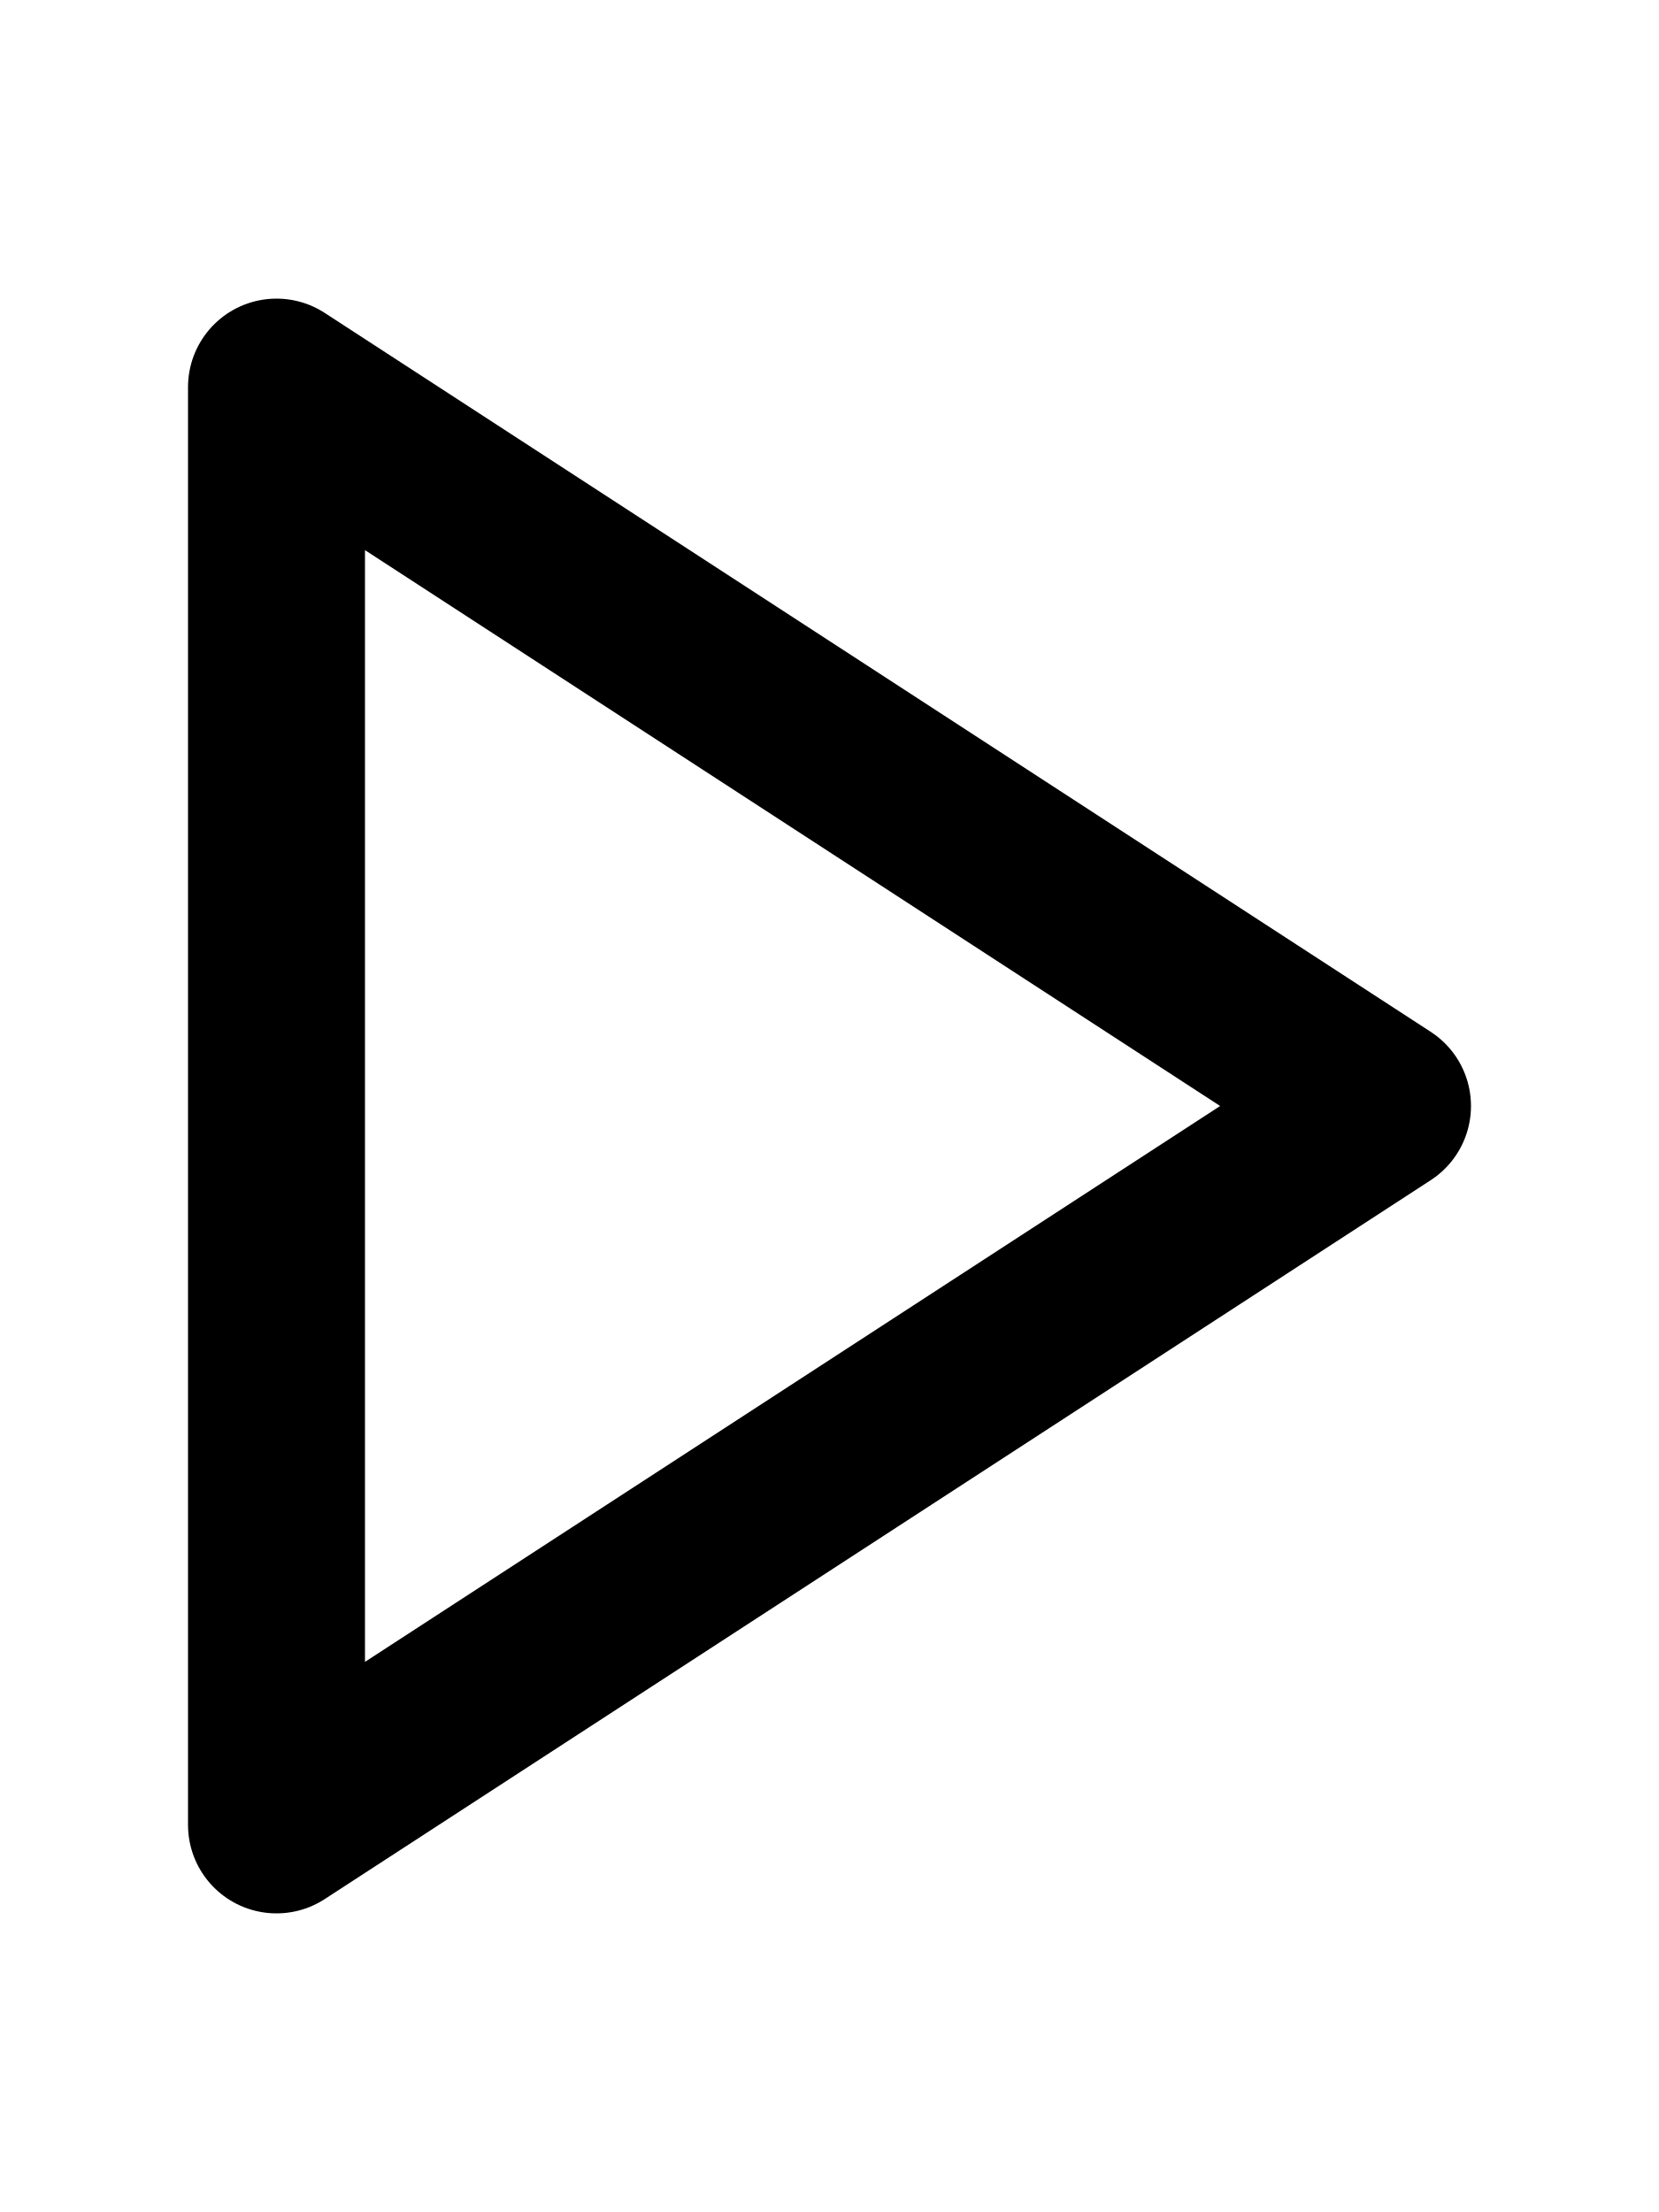
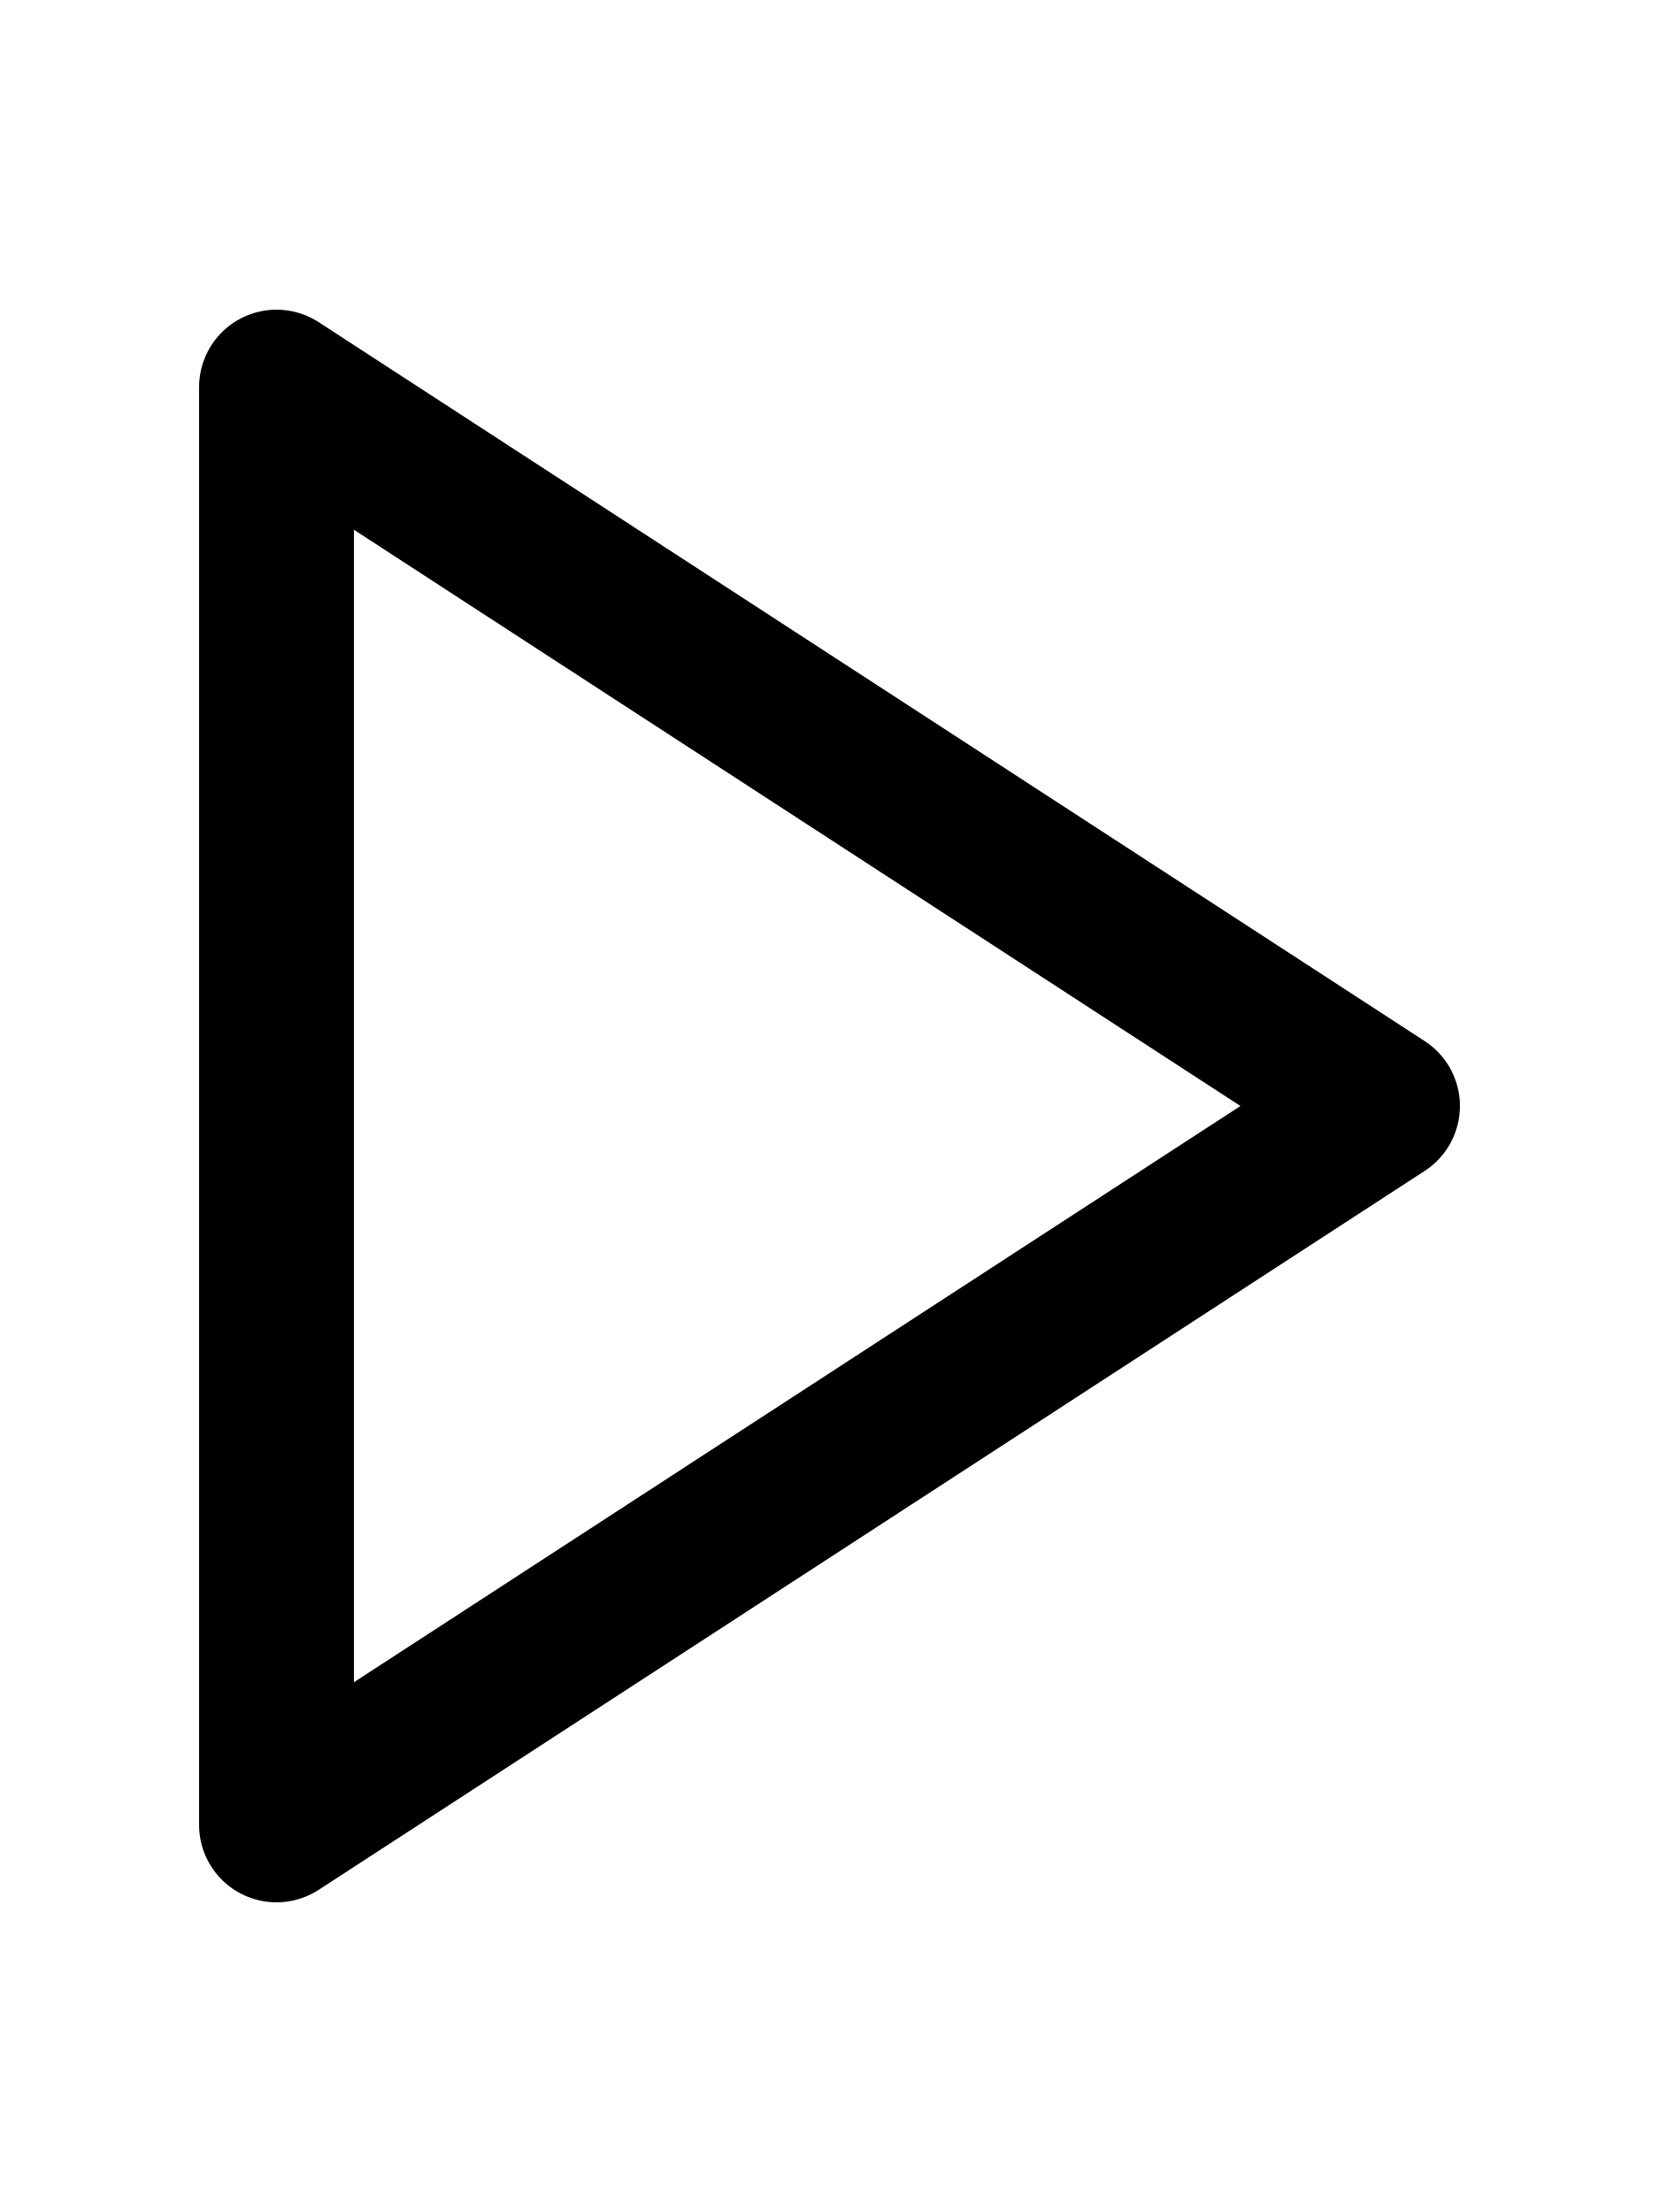
<svg xmlns="http://www.w3.org/2000/svg" viewBox="-15 -20 30 40">
-   <g fill="none" stroke="currentcolor" stroke-width="3.2" stroke-linecap="round" stroke-linejoin="round">
+   <g fill="none" stroke="currentcolor" stroke-width="2.8" stroke-linecap="round" stroke-linejoin="round">
    <path d="M -10 13 L -10 -13 10 0 z" />
  </g>
</svg>
